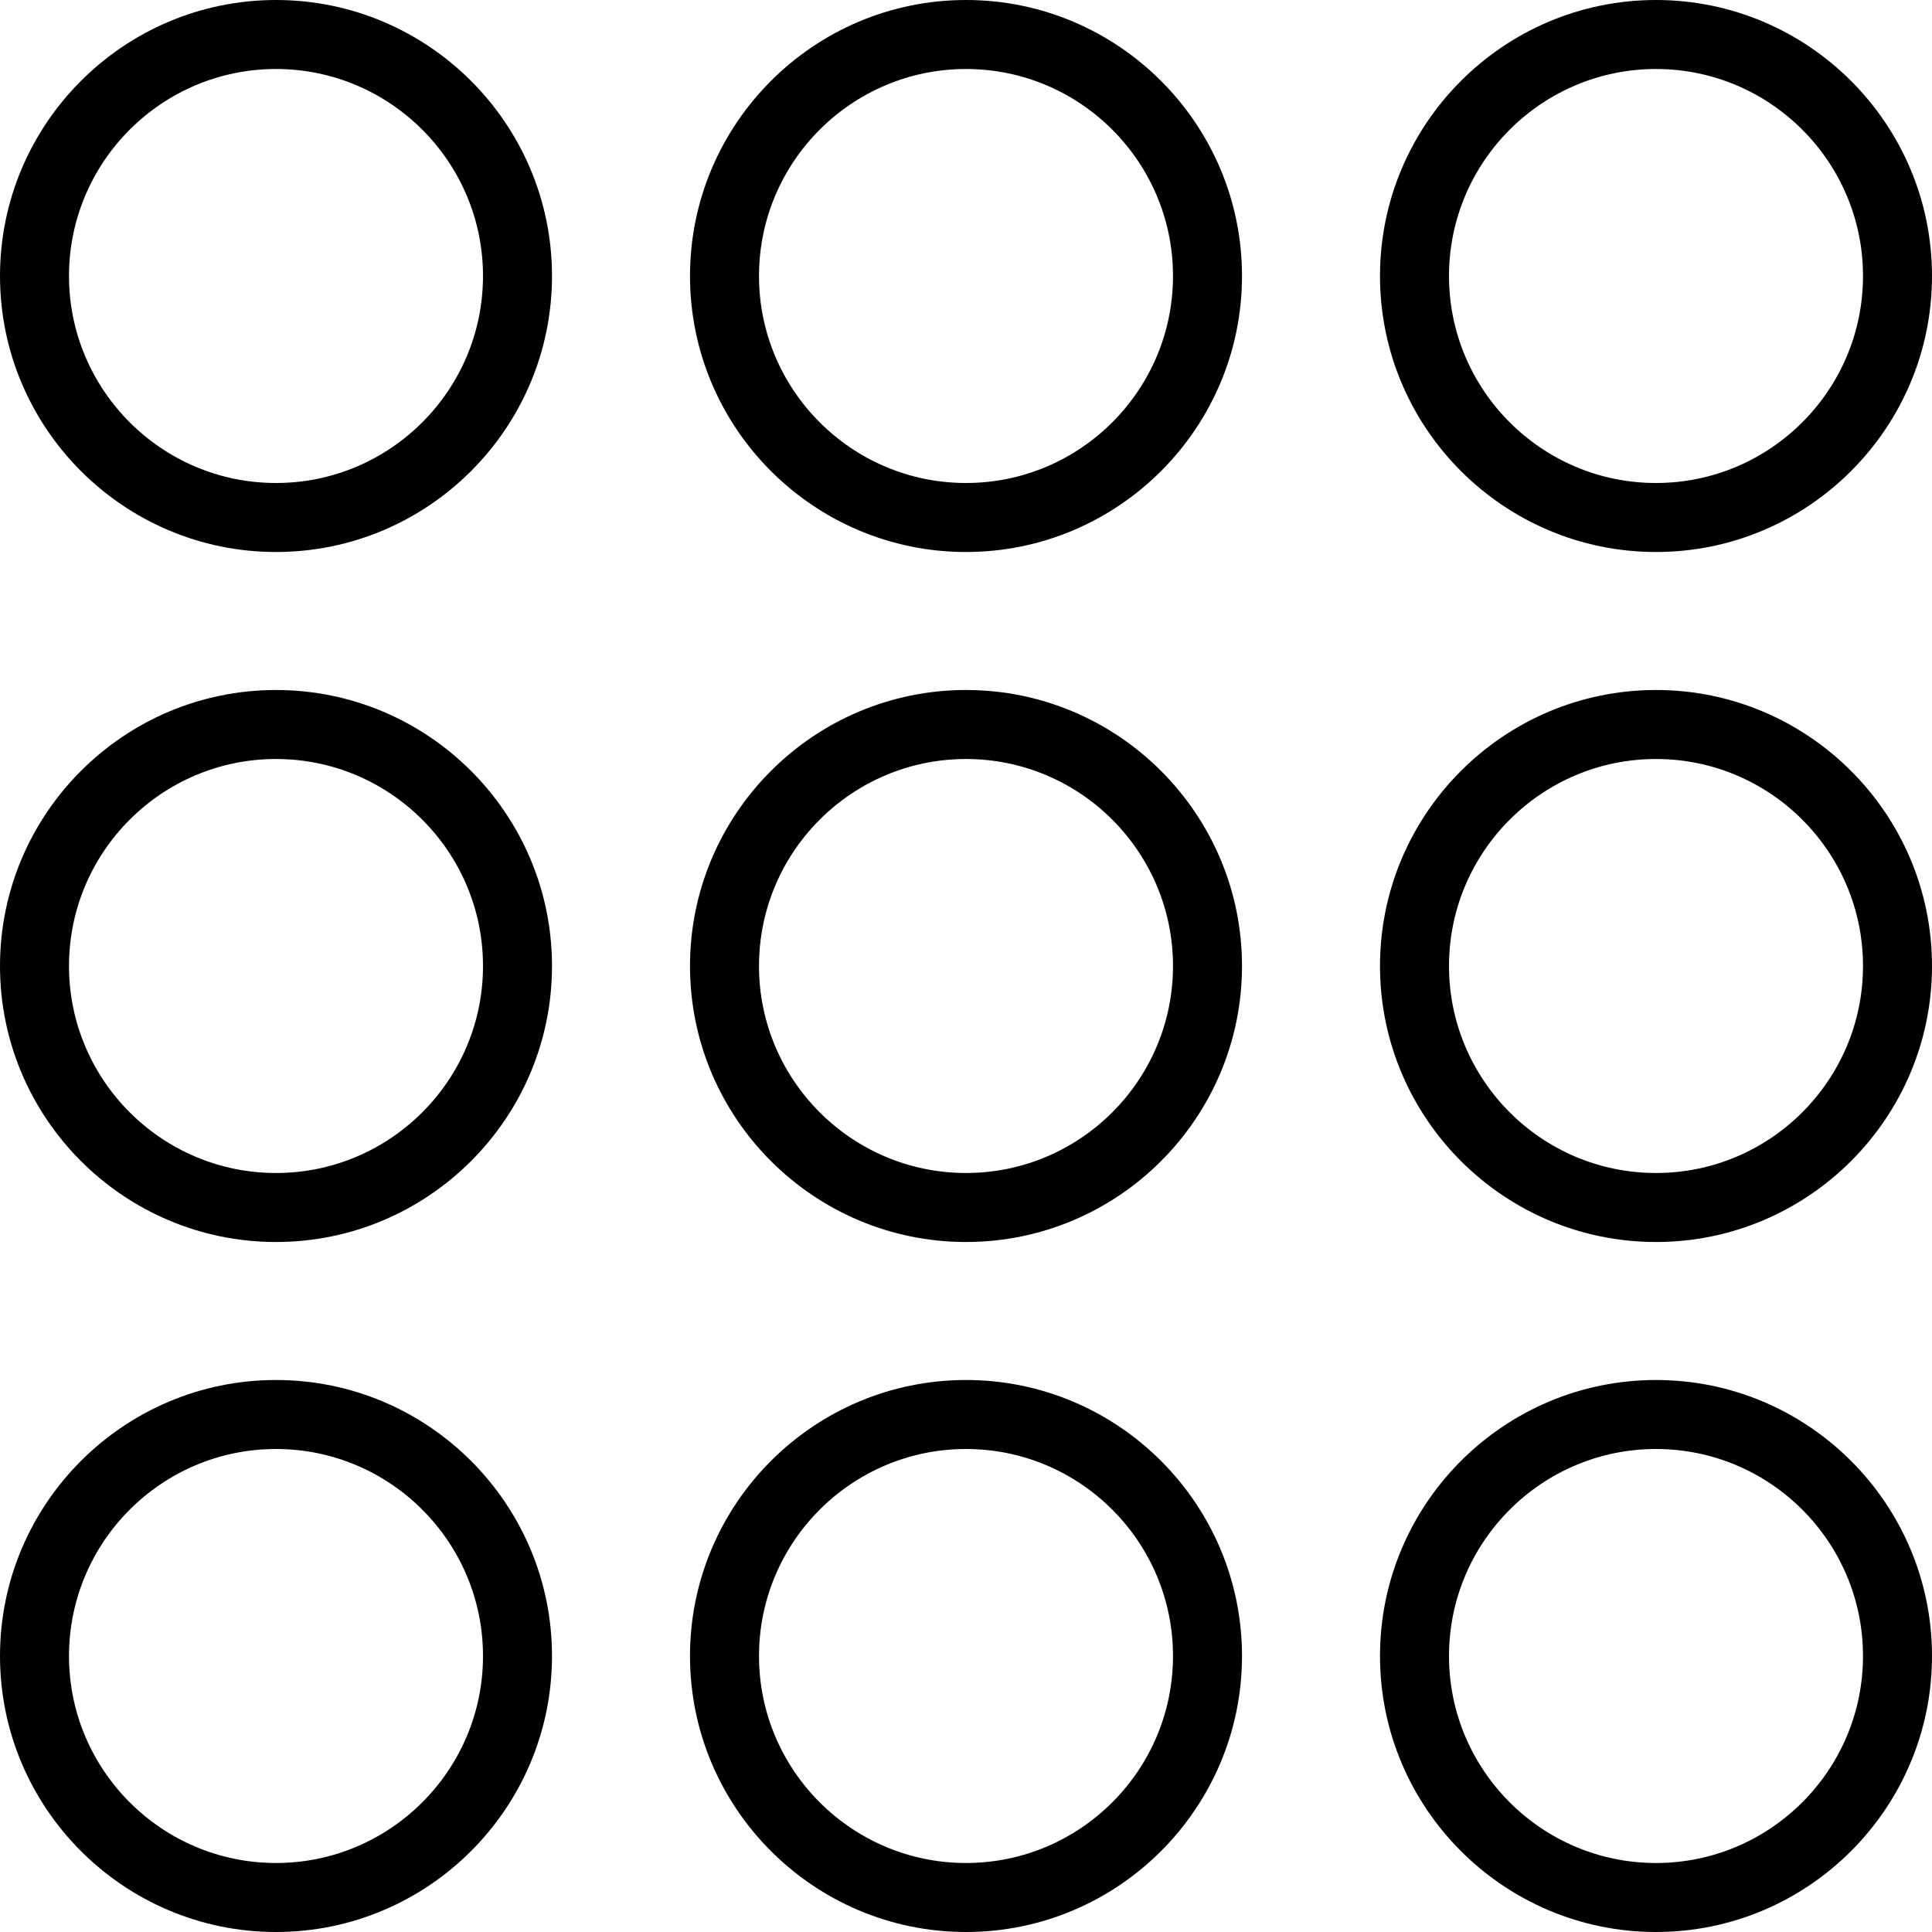
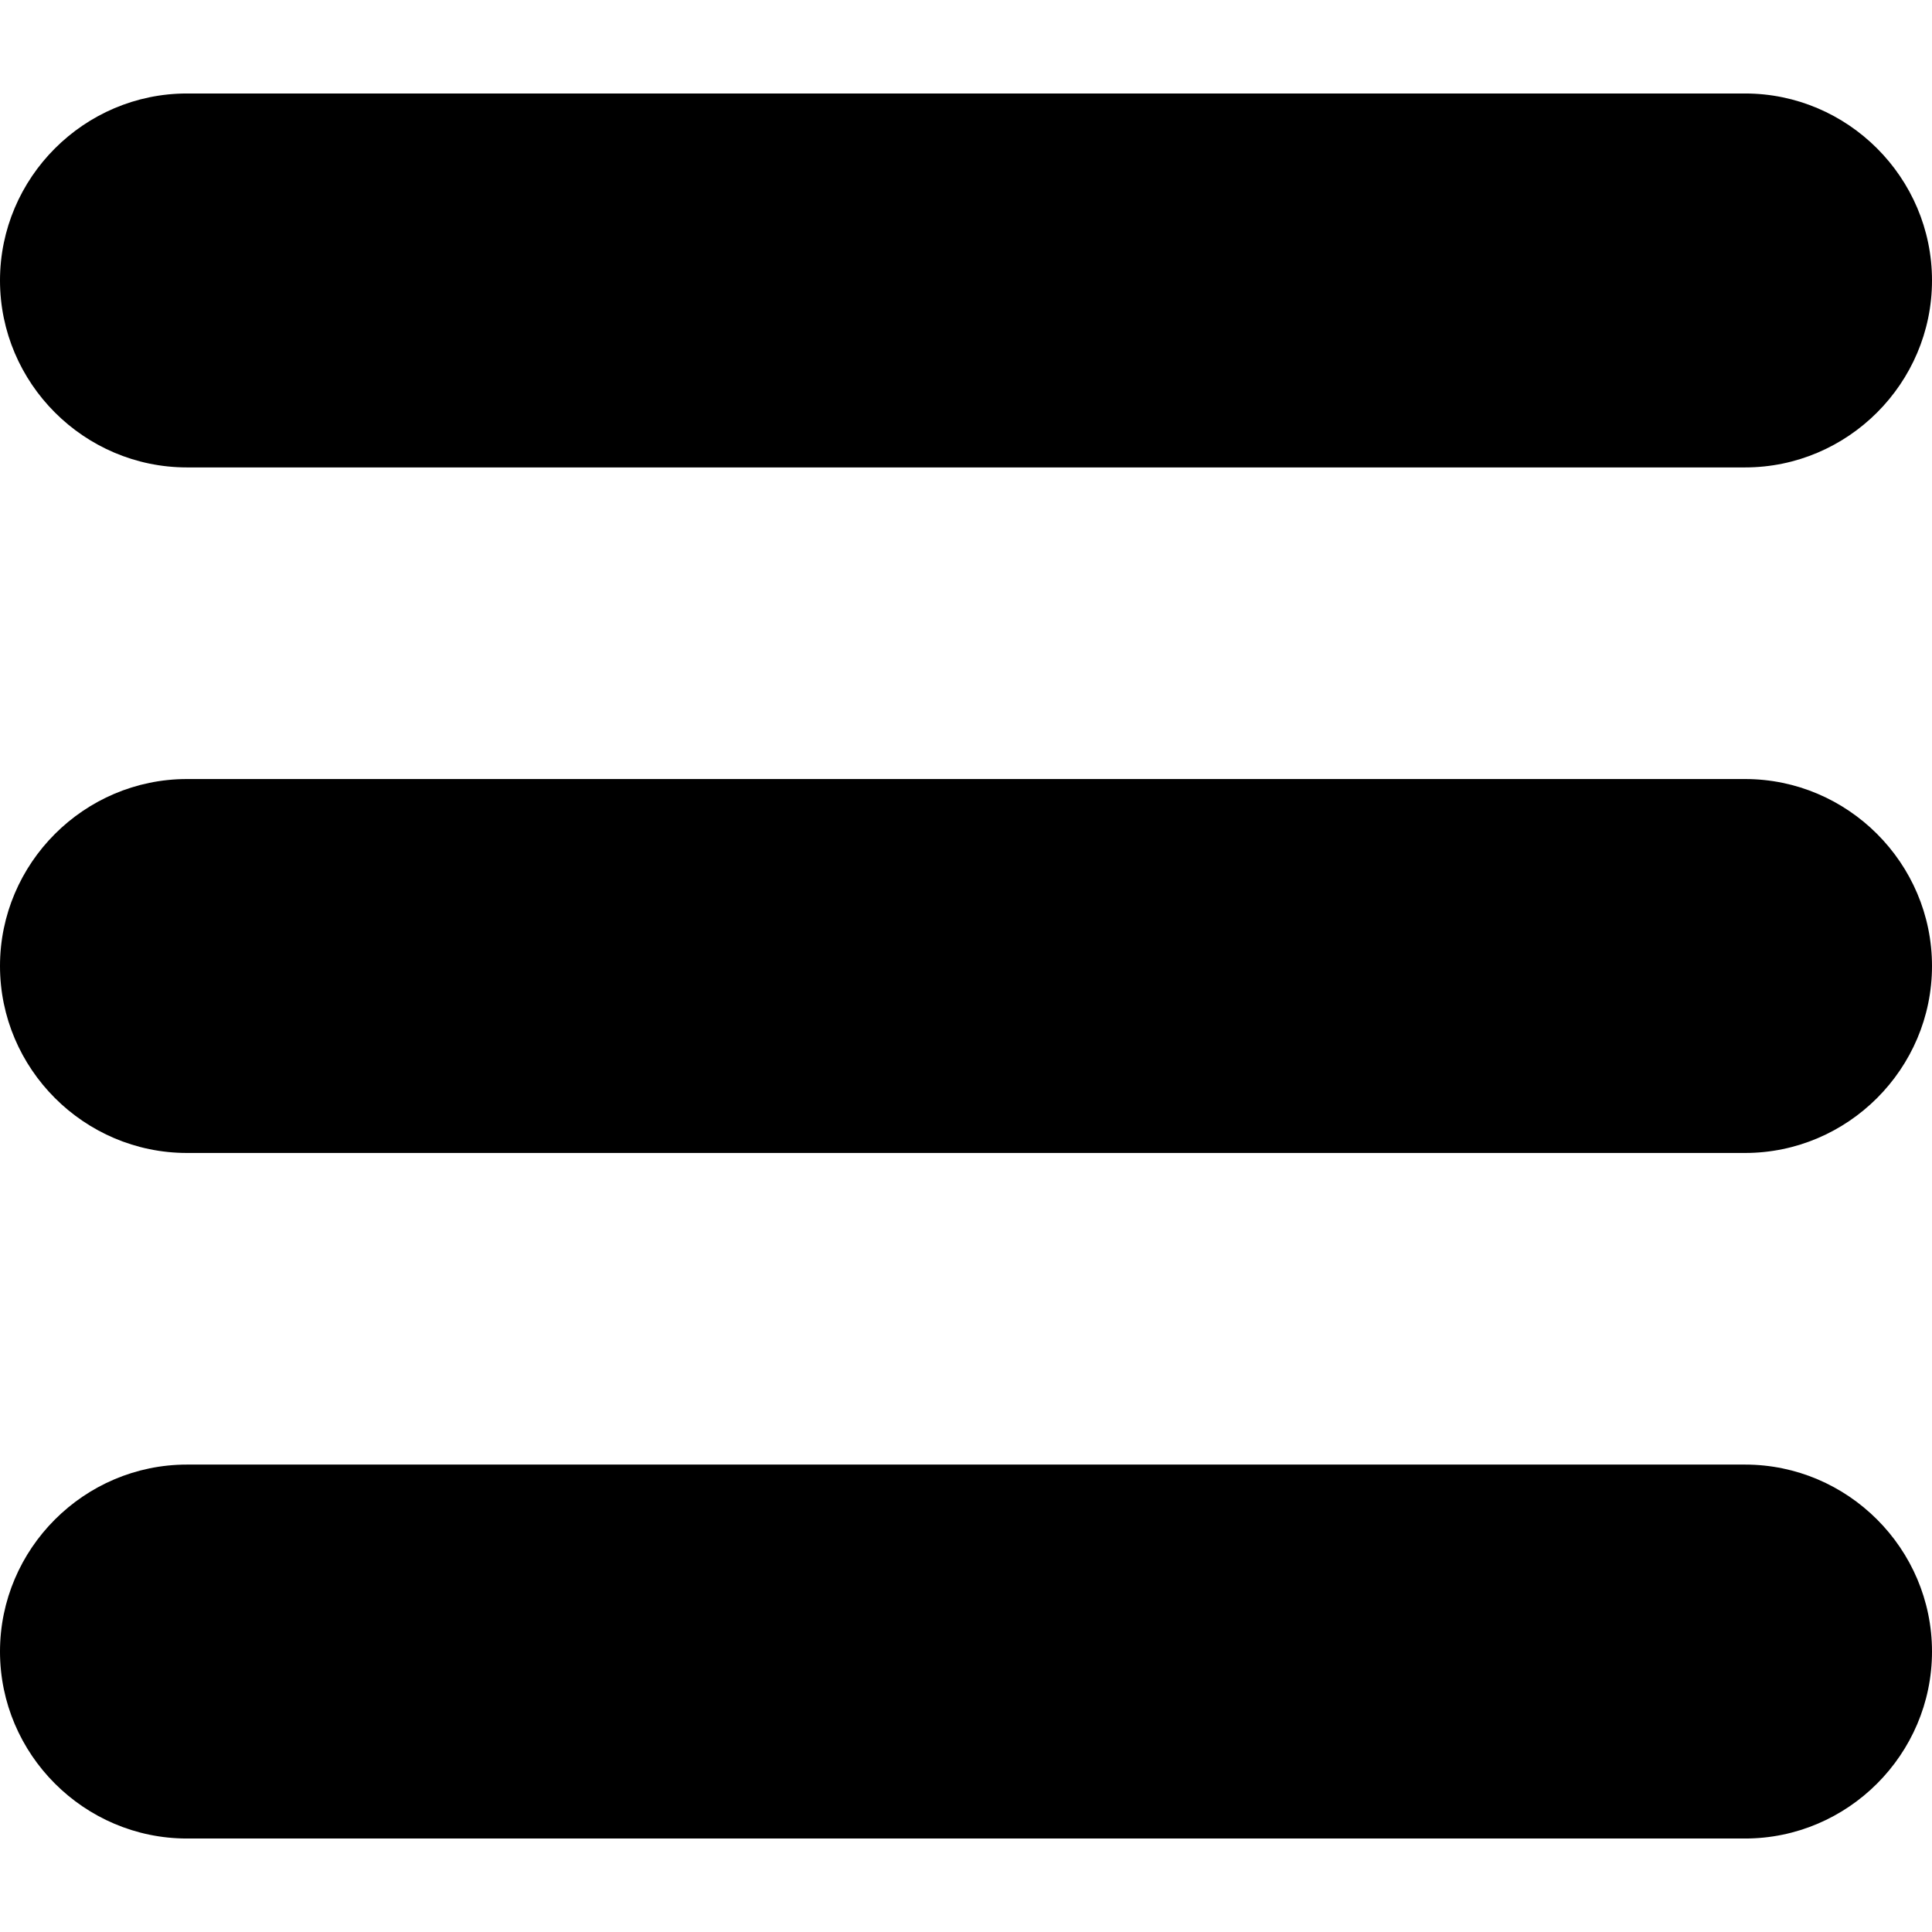
- <svg xmlns="http://www.w3.org/2000/svg" version="1.1" id="Capa_1" x="0px" y="0px" viewBox="0 0 56 56" style="enable-background:new 0 0 56 56;" xml:space="preserve">
+ <svg xmlns="http://www.w3.org/2000/svg" version="1.1" id="Capa_1" x="0px" y="0px" width="124px" height="124px" viewBox="0 0 124 124" style="enable-background:new 0 0 124 124;" xml:space="preserve">
  <g>
-     <path d="M8,40c-4.411,0-8,3.589-8,8s3.589,8,8,8s8-3.589,8-8S12.411,40,8,40z M8,54c-3.309,0-6-2.691-6-6s2.691-6,6-6s6,2.691,6,6   S11.309,54,8,54z" />
-     <path d="M28,40c-4.411,0-8,3.589-8,8s3.589,8,8,8s8-3.589,8-8S32.411,40,28,40z M28,54c-3.309,0-6-2.691-6-6s2.691-6,6-6   s6,2.691,6,6S31.309,54,28,54z" />
-     <path d="M48,40c-4.411,0-8,3.589-8,8s3.589,8,8,8s8-3.589,8-8S52.411,40,48,40z M48,54c-3.309,0-6-2.691-6-6s2.691-6,6-6   s6,2.691,6,6S51.309,54,48,54z" />
-     <path d="M8,20c-4.411,0-8,3.589-8,8s3.589,8,8,8s8-3.589,8-8S12.411,20,8,20z M8,34c-3.309,0-6-2.691-6-6s2.691-6,6-6s6,2.691,6,6   S11.309,34,8,34z" />
-     <path d="M28,20c-4.411,0-8,3.589-8,8s3.589,8,8,8s8-3.589,8-8S32.411,20,28,20z M28,34c-3.309,0-6-2.691-6-6s2.691-6,6-6   s6,2.691,6,6S31.309,34,28,34z" />
-     <path d="M48,20c-4.411,0-8,3.589-8,8s3.589,8,8,8s8-3.589,8-8S52.411,20,48,20z M48,34c-3.309,0-6-2.691-6-6s2.691-6,6-6   s6,2.691,6,6S51.309,34,48,34z" />
-     <path d="M8,0C3.589,0,0,3.589,0,8s3.589,8,8,8s8-3.589,8-8S12.411,0,8,0z M8,14c-3.309,0-6-2.691-6-6s2.691-6,6-6s6,2.691,6,6   S11.309,14,8,14z" />
-     <path d="M28,0c-4.411,0-8,3.589-8,8s3.589,8,8,8s8-3.589,8-8S32.411,0,28,0z M28,14c-3.309,0-6-2.691-6-6s2.691-6,6-6s6,2.691,6,6   S31.309,14,28,14z" />
-     <path d="M48,16c4.411,0,8-3.589,8-8s-3.589-8-8-8s-8,3.589-8,8S43.589,16,48,16z M48,2c3.309,0,6,2.691,6,6s-2.691,6-6,6   s-6-2.691-6-6S44.691,2,48,2z" />
+     <path d="M112,6H12C5.4,6,0,11.4,0,18s5.4,12,12,12h100c6.6,0,12-5.4,12-12S118.6,6,112,6z" />
+     <path d="M112,50H12C5.4,50,0,55.4,0,62c0,6.6,5.4,12,12,12h100c6.6,0,12-5.4,12-12C124,55.4,118.6,50,112,50z" />
+     <path d="M112,94H12c-6.6,0-12,5.4-12,12s5.4,12,12,12h100c6.6,0,12-5.4,12-12S118.6,94,112,94z" />
  </g>
  <g>
</g>
  <g>
</g>
  <g>
</g>
  <g>
</g>
  <g>
</g>
  <g>
</g>
  <g>
</g>
  <g>
</g>
  <g>
</g>
  <g>
</g>
  <g>
</g>
  <g>
</g>
  <g>
</g>
  <g>
</g>
  <g>
</g>
</svg>
